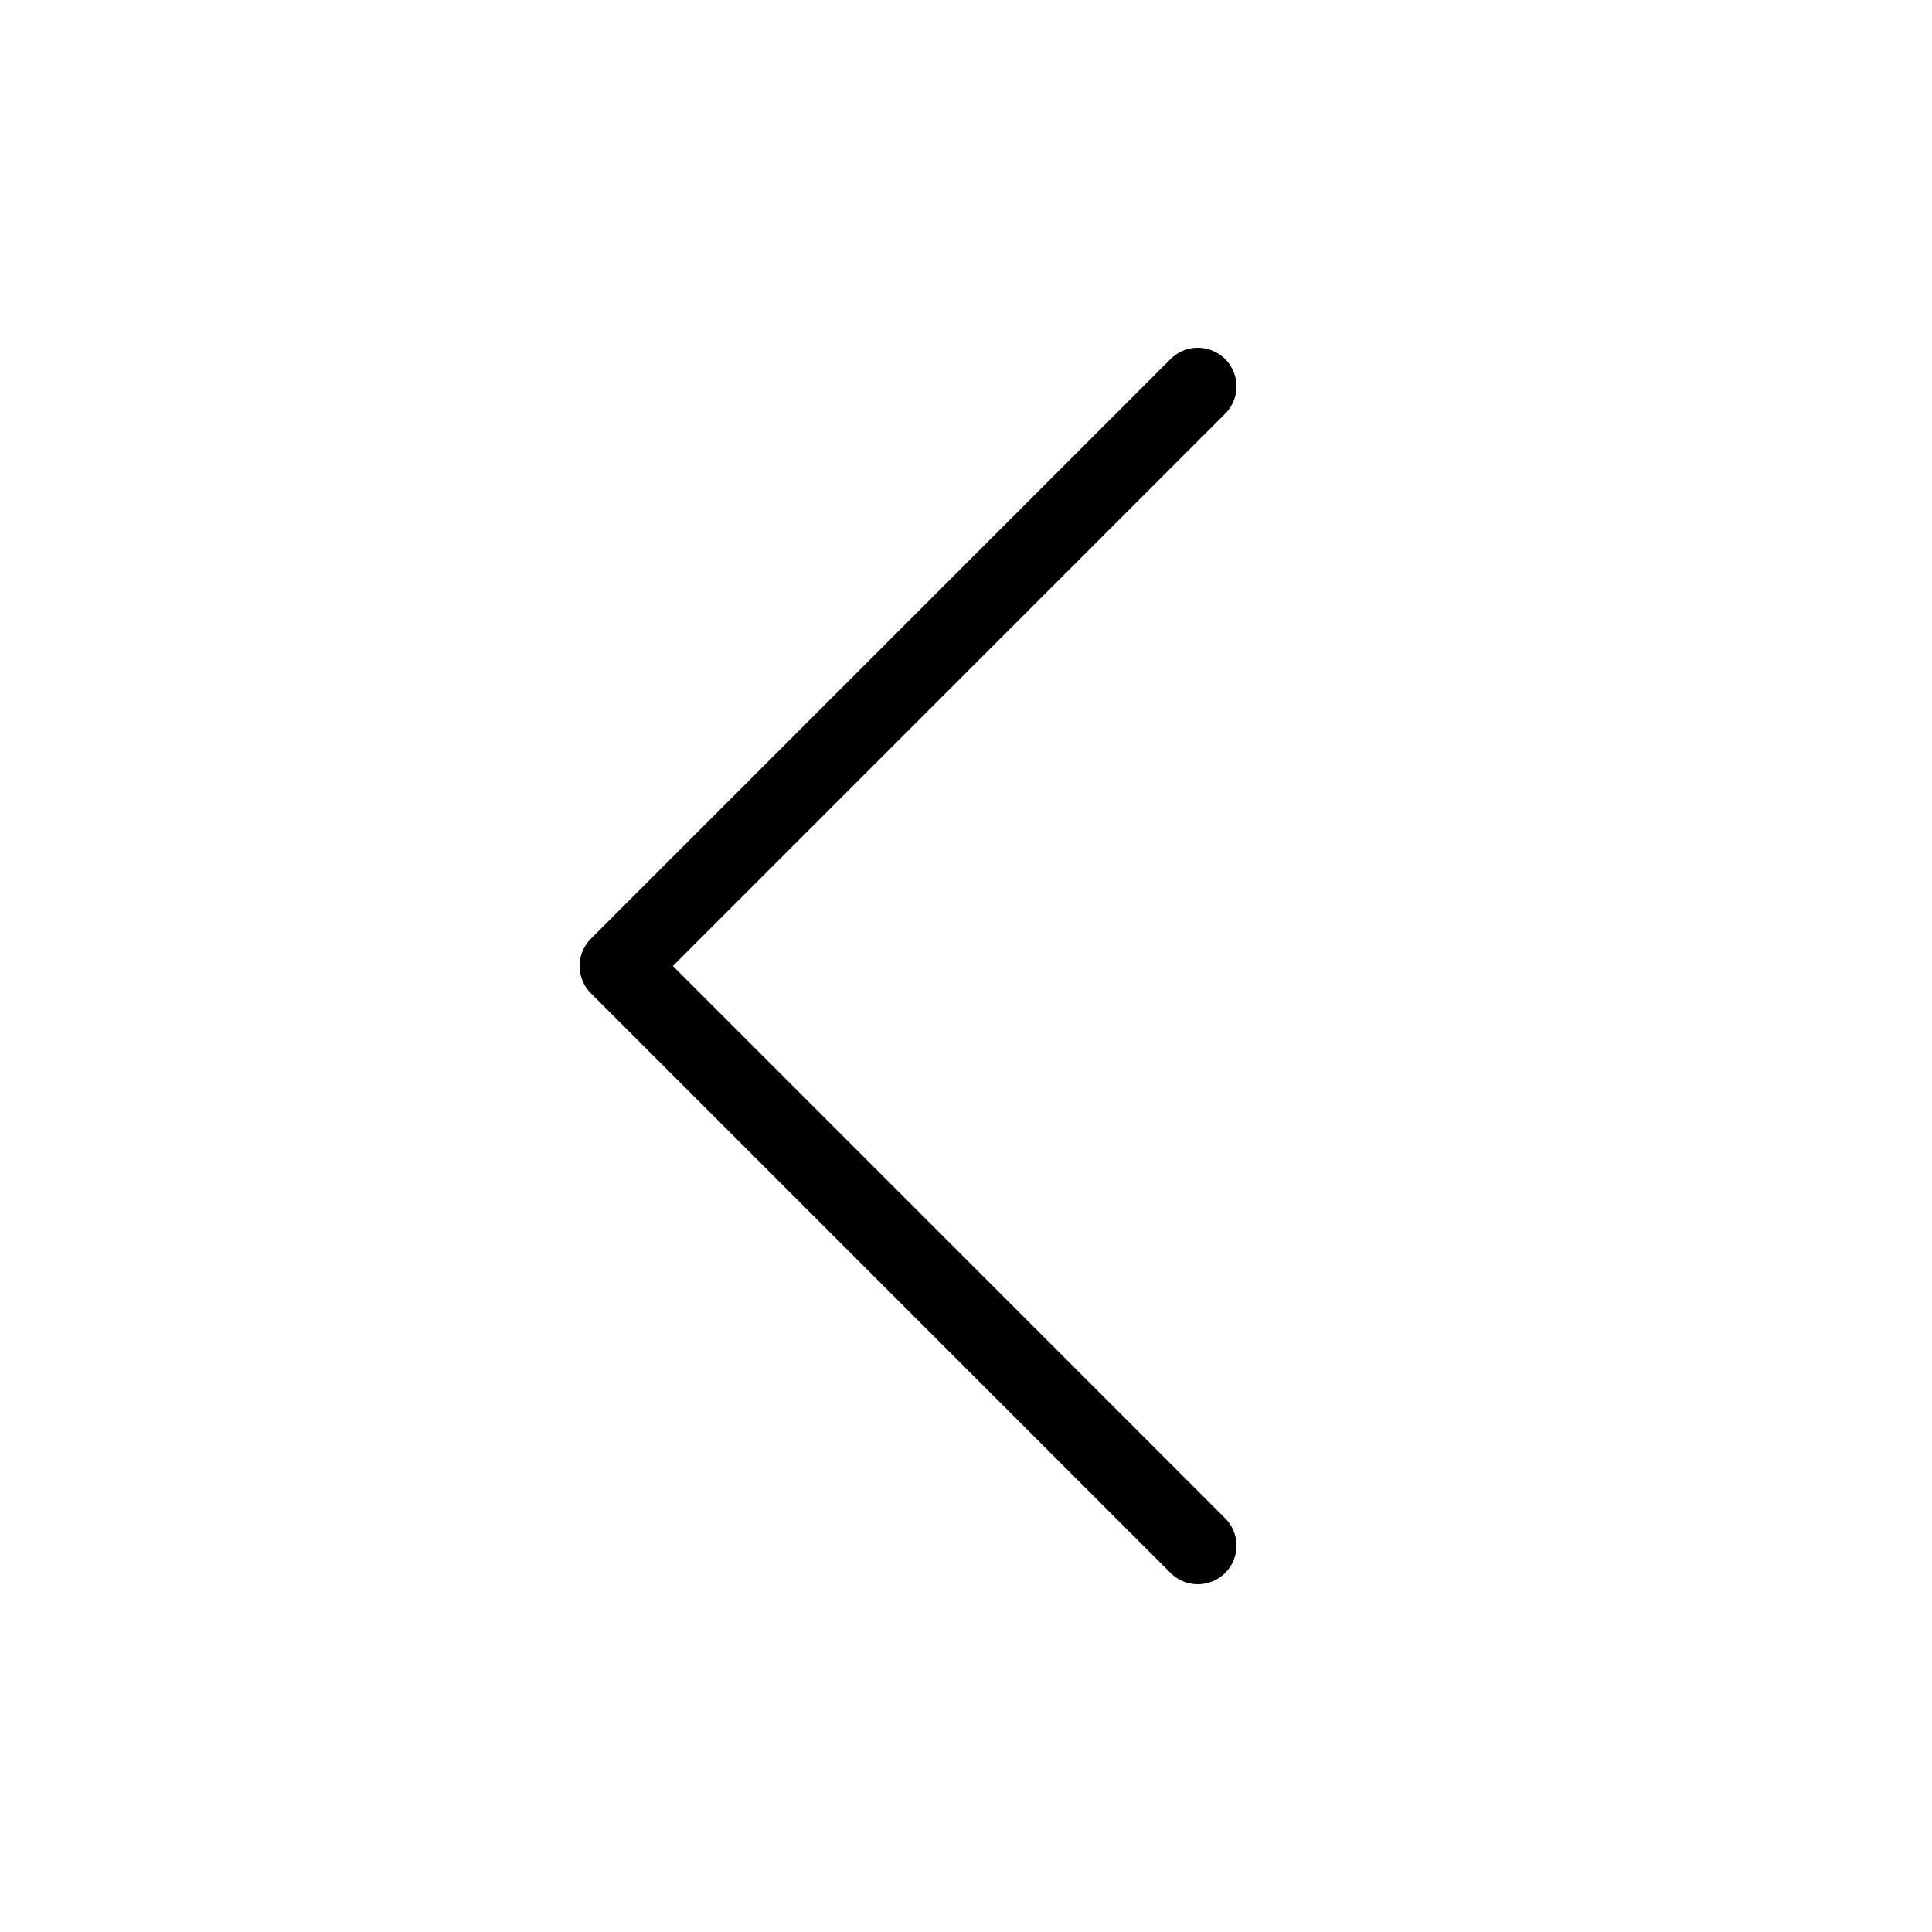
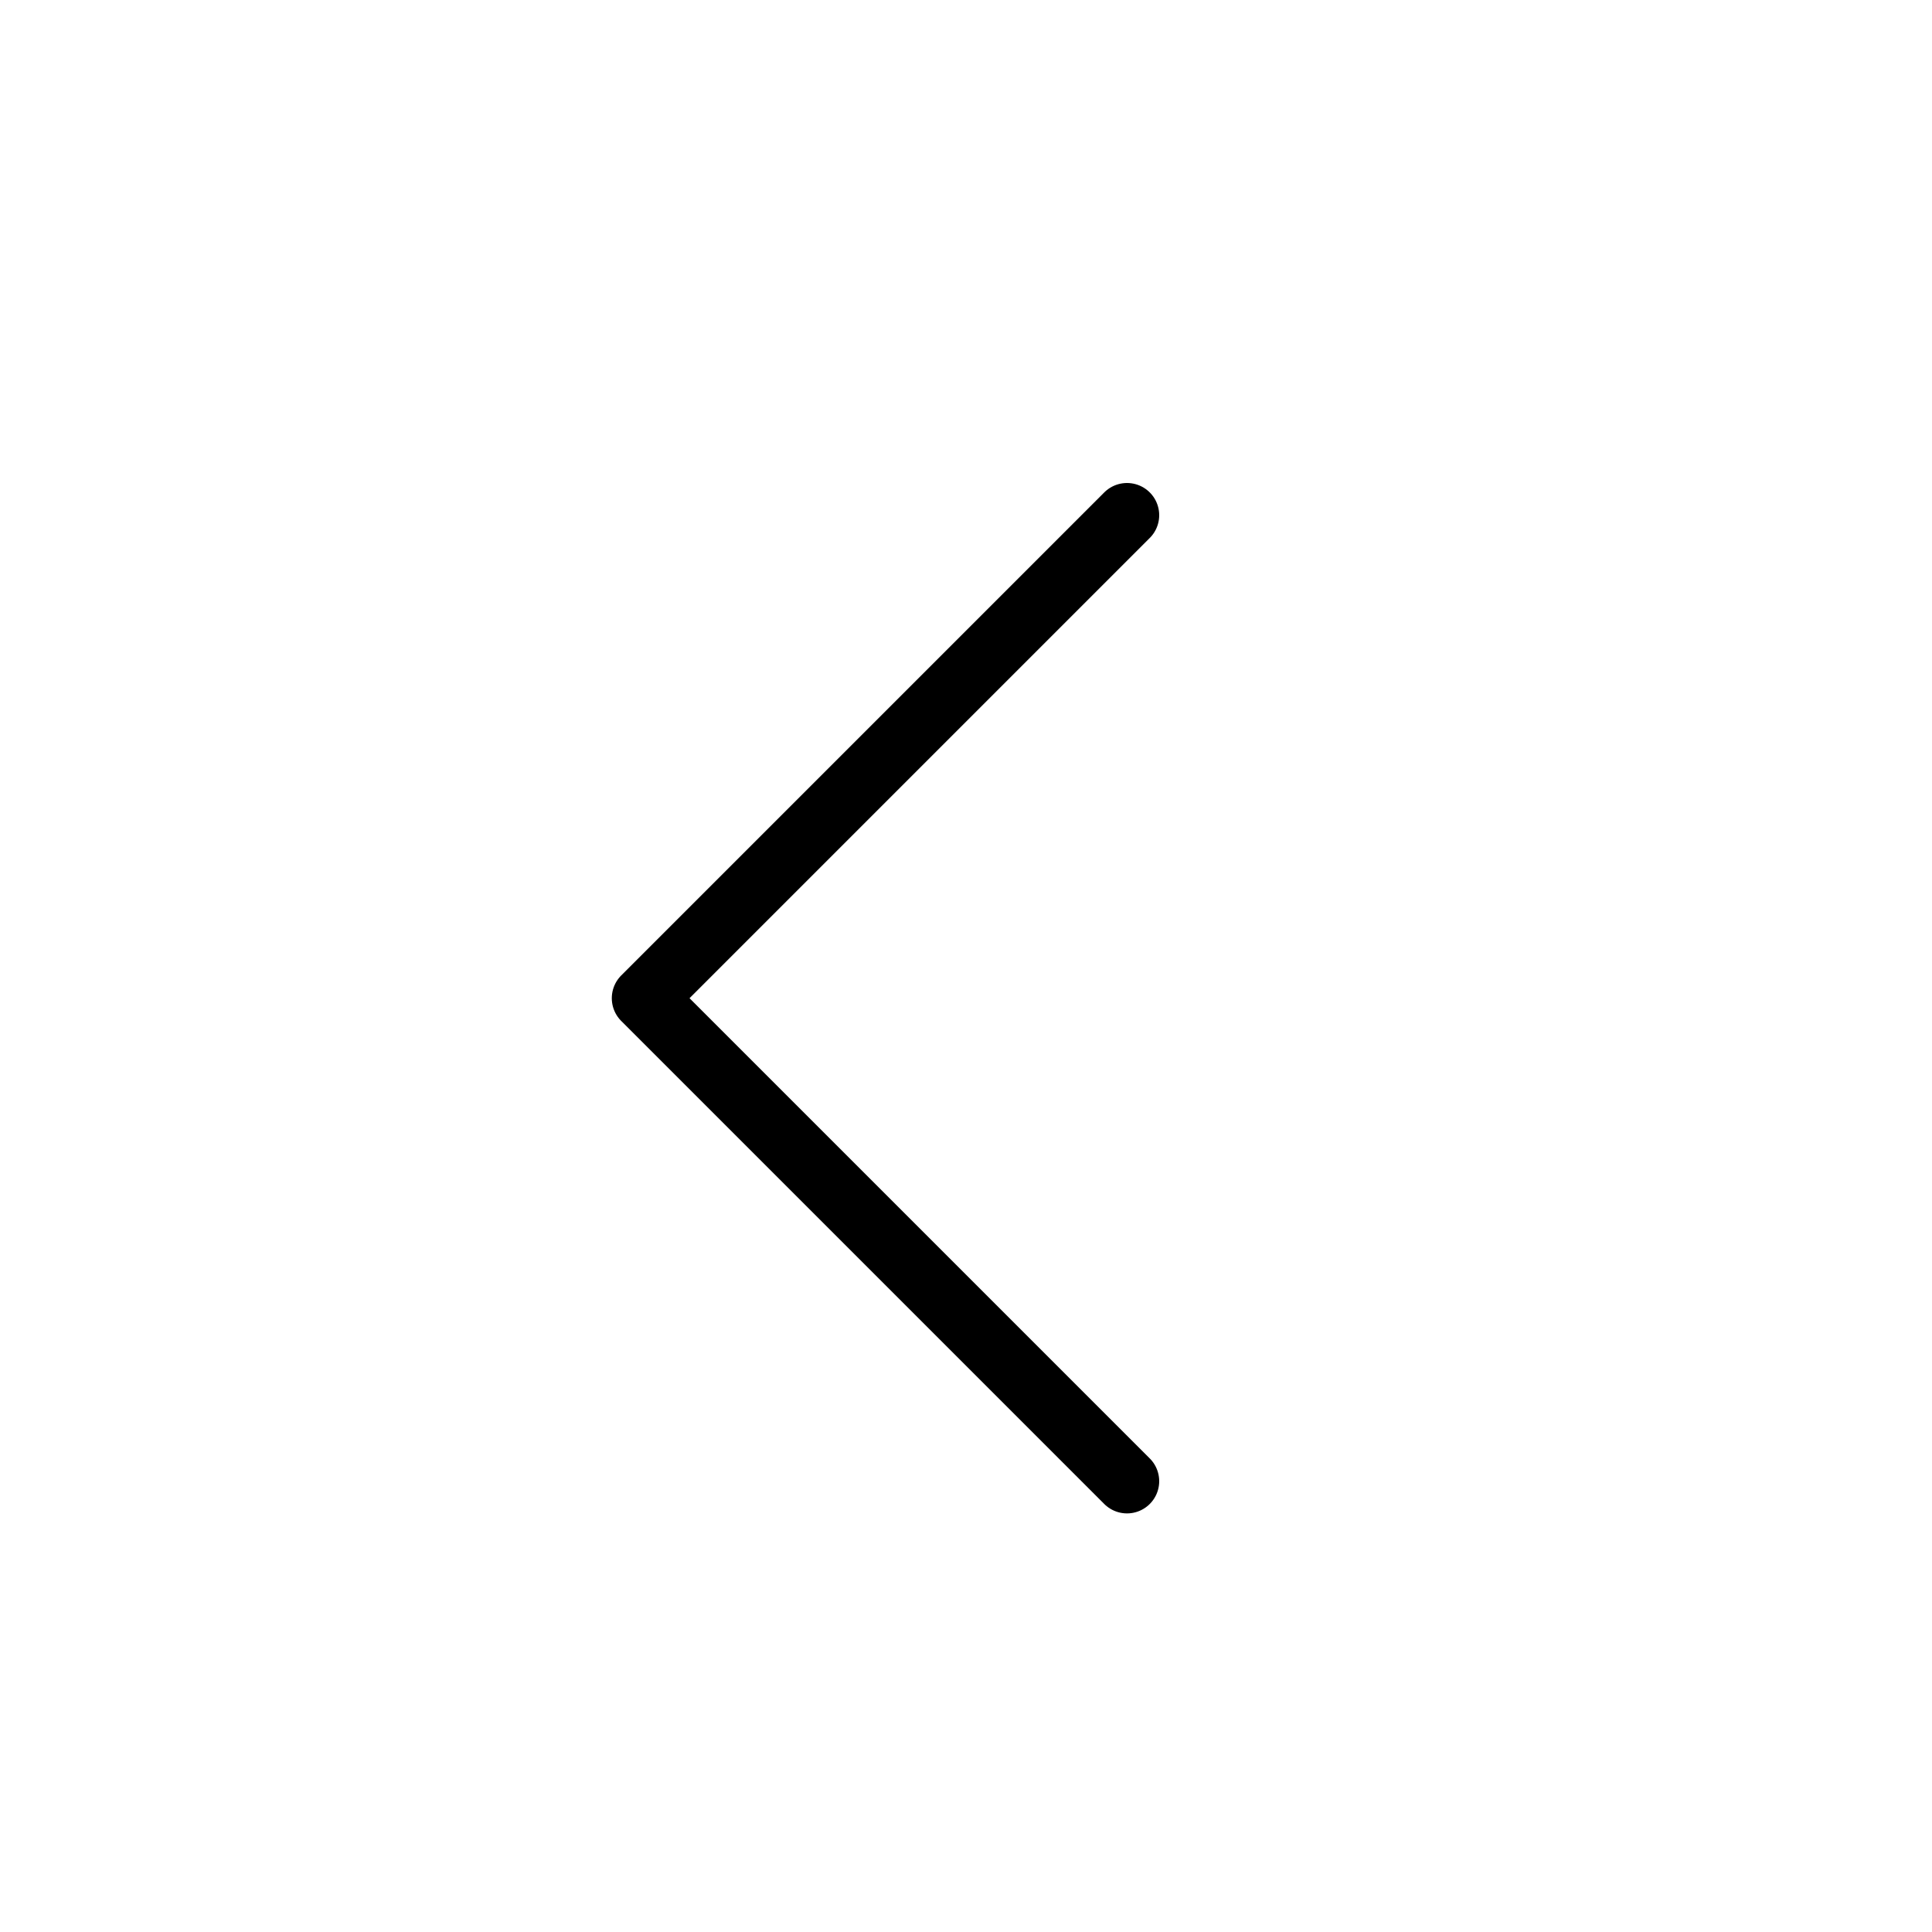
- <svg xmlns="http://www.w3.org/2000/svg" width="25" height="25" viewBox="0 0 25 25" fill="none">
-   <path d="M15.5 20L8 12.5L15.5 5" stroke="currentColor" stroke-linecap="round" stroke-linejoin="round" />
+ <svg xmlns="http://www.w3.org/2000/svg" width="30" height="30" viewBox="0 0 30 30" fill="none">
+   <path d="M17.5 23L10 15.5L17.5 8" stroke="currentColor" stroke-linecap="round" stroke-linejoin="round" />
</svg>
